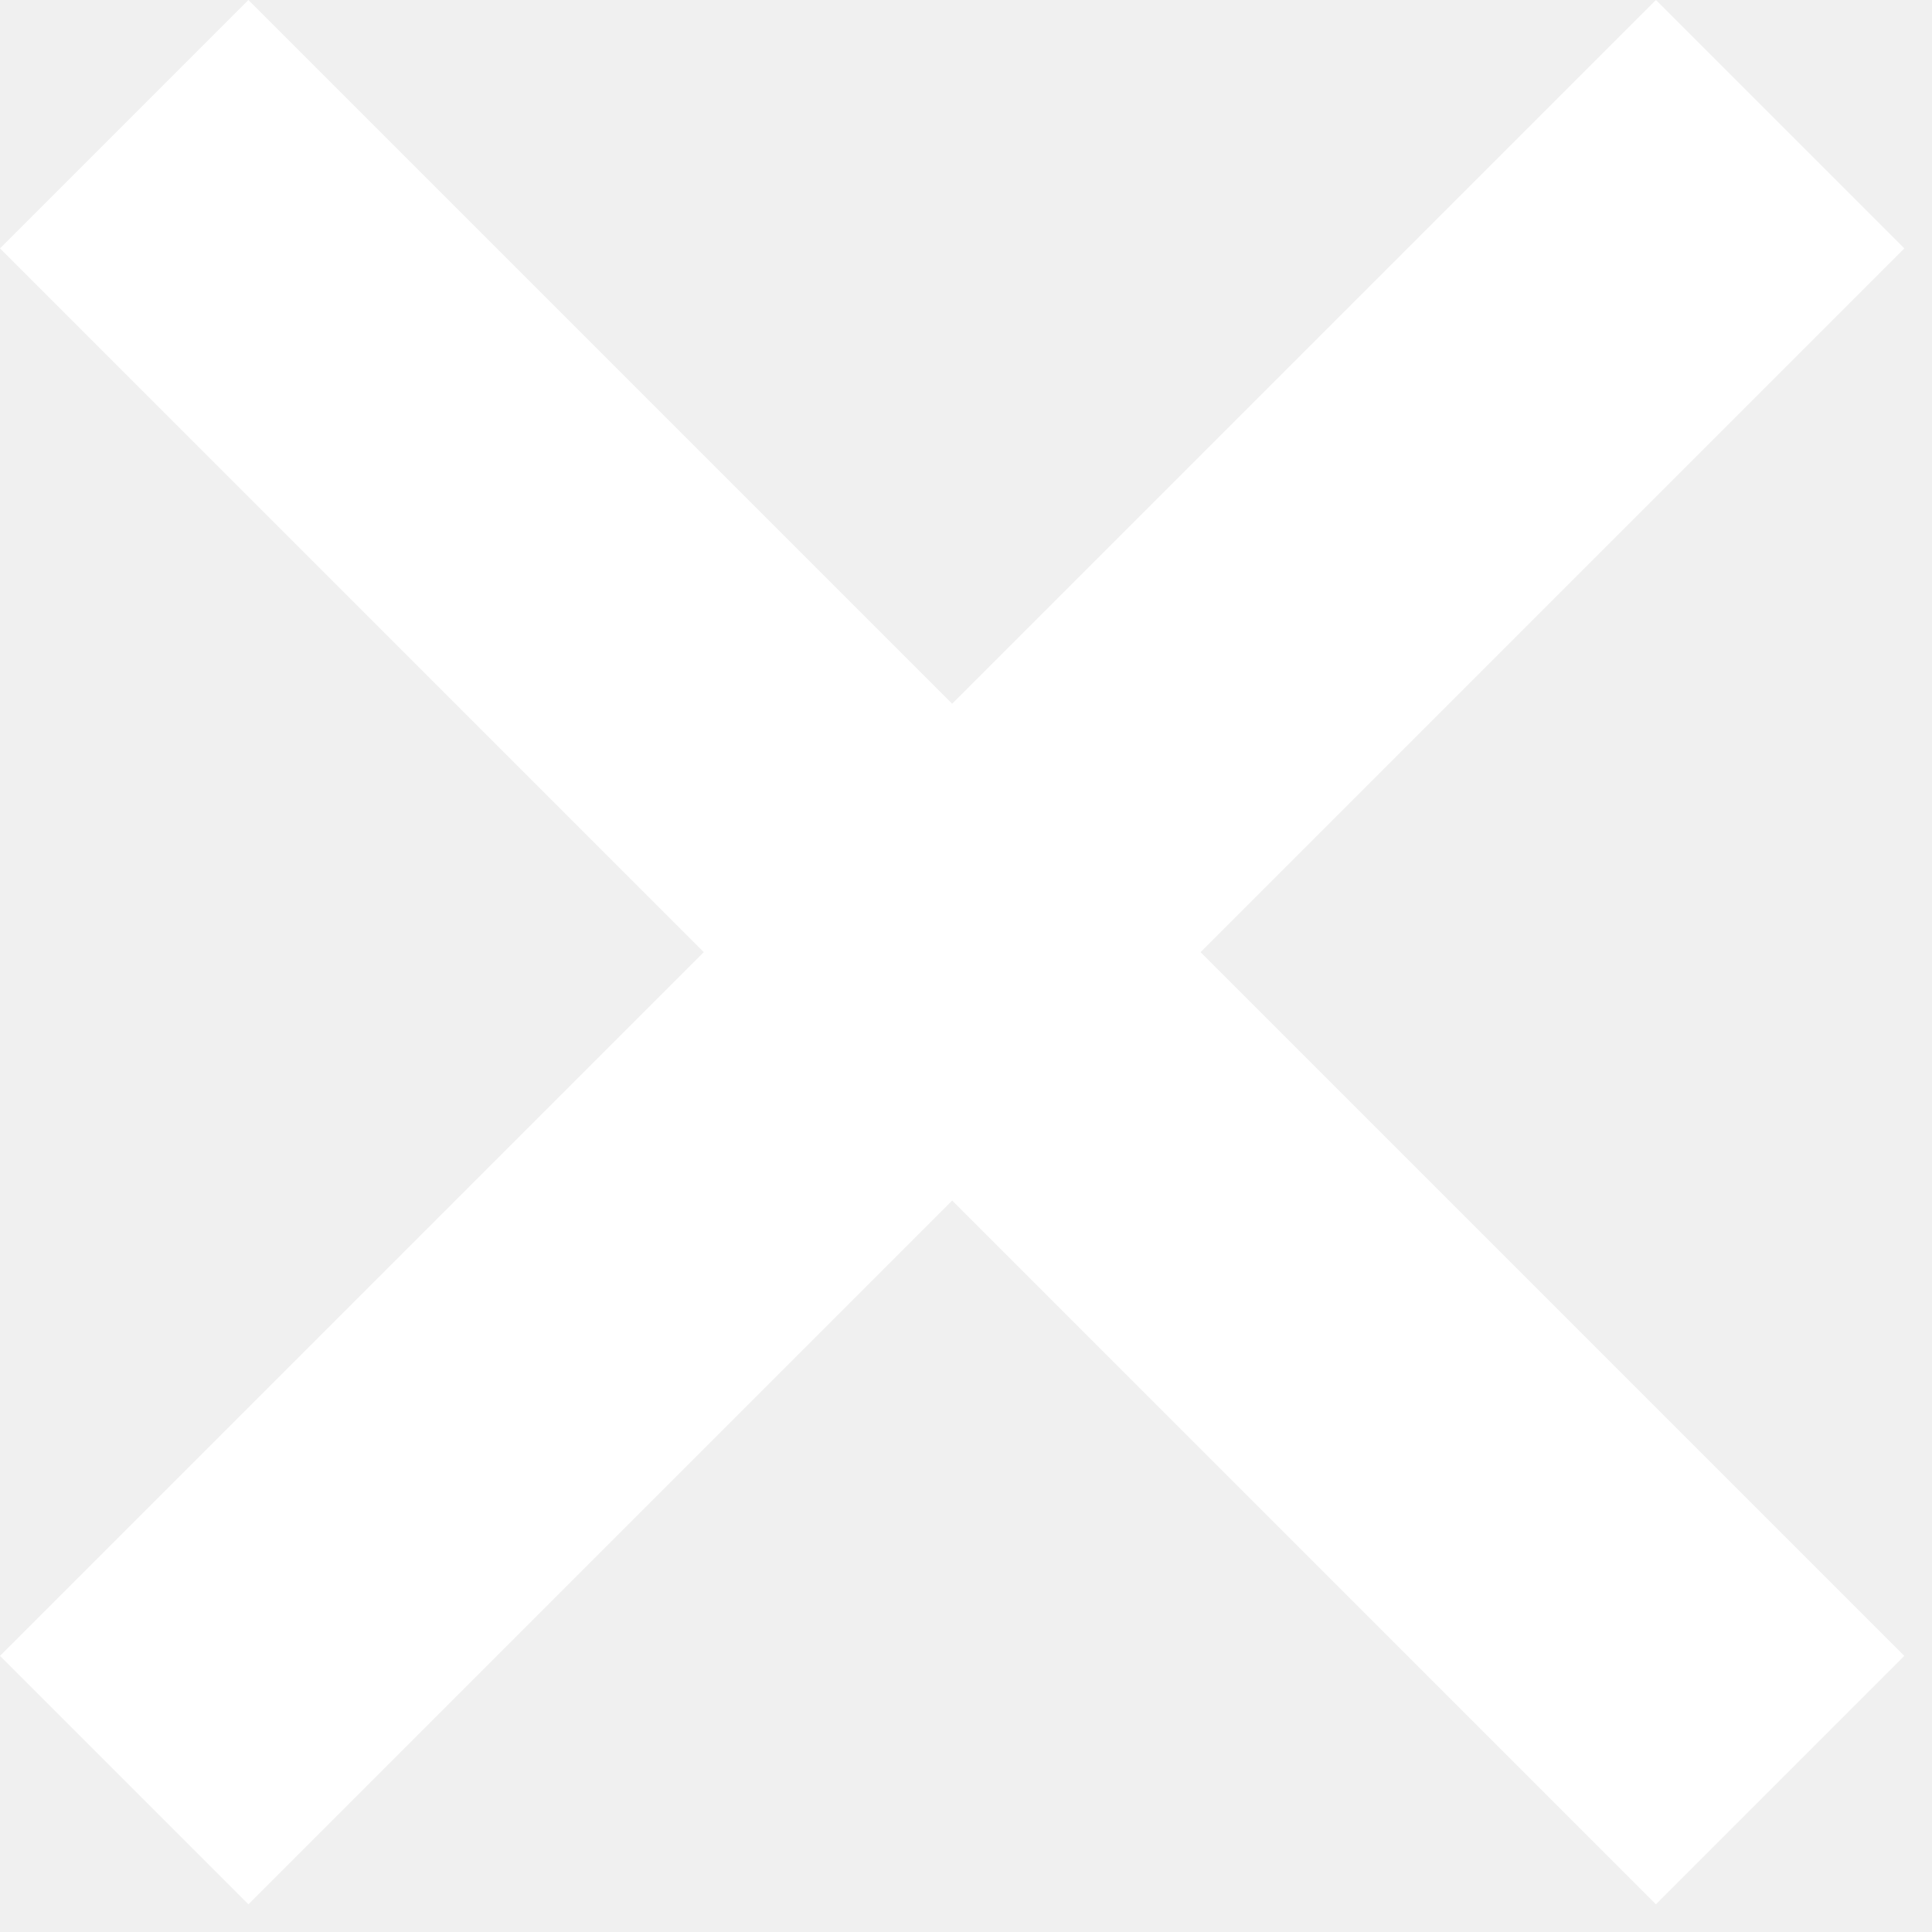
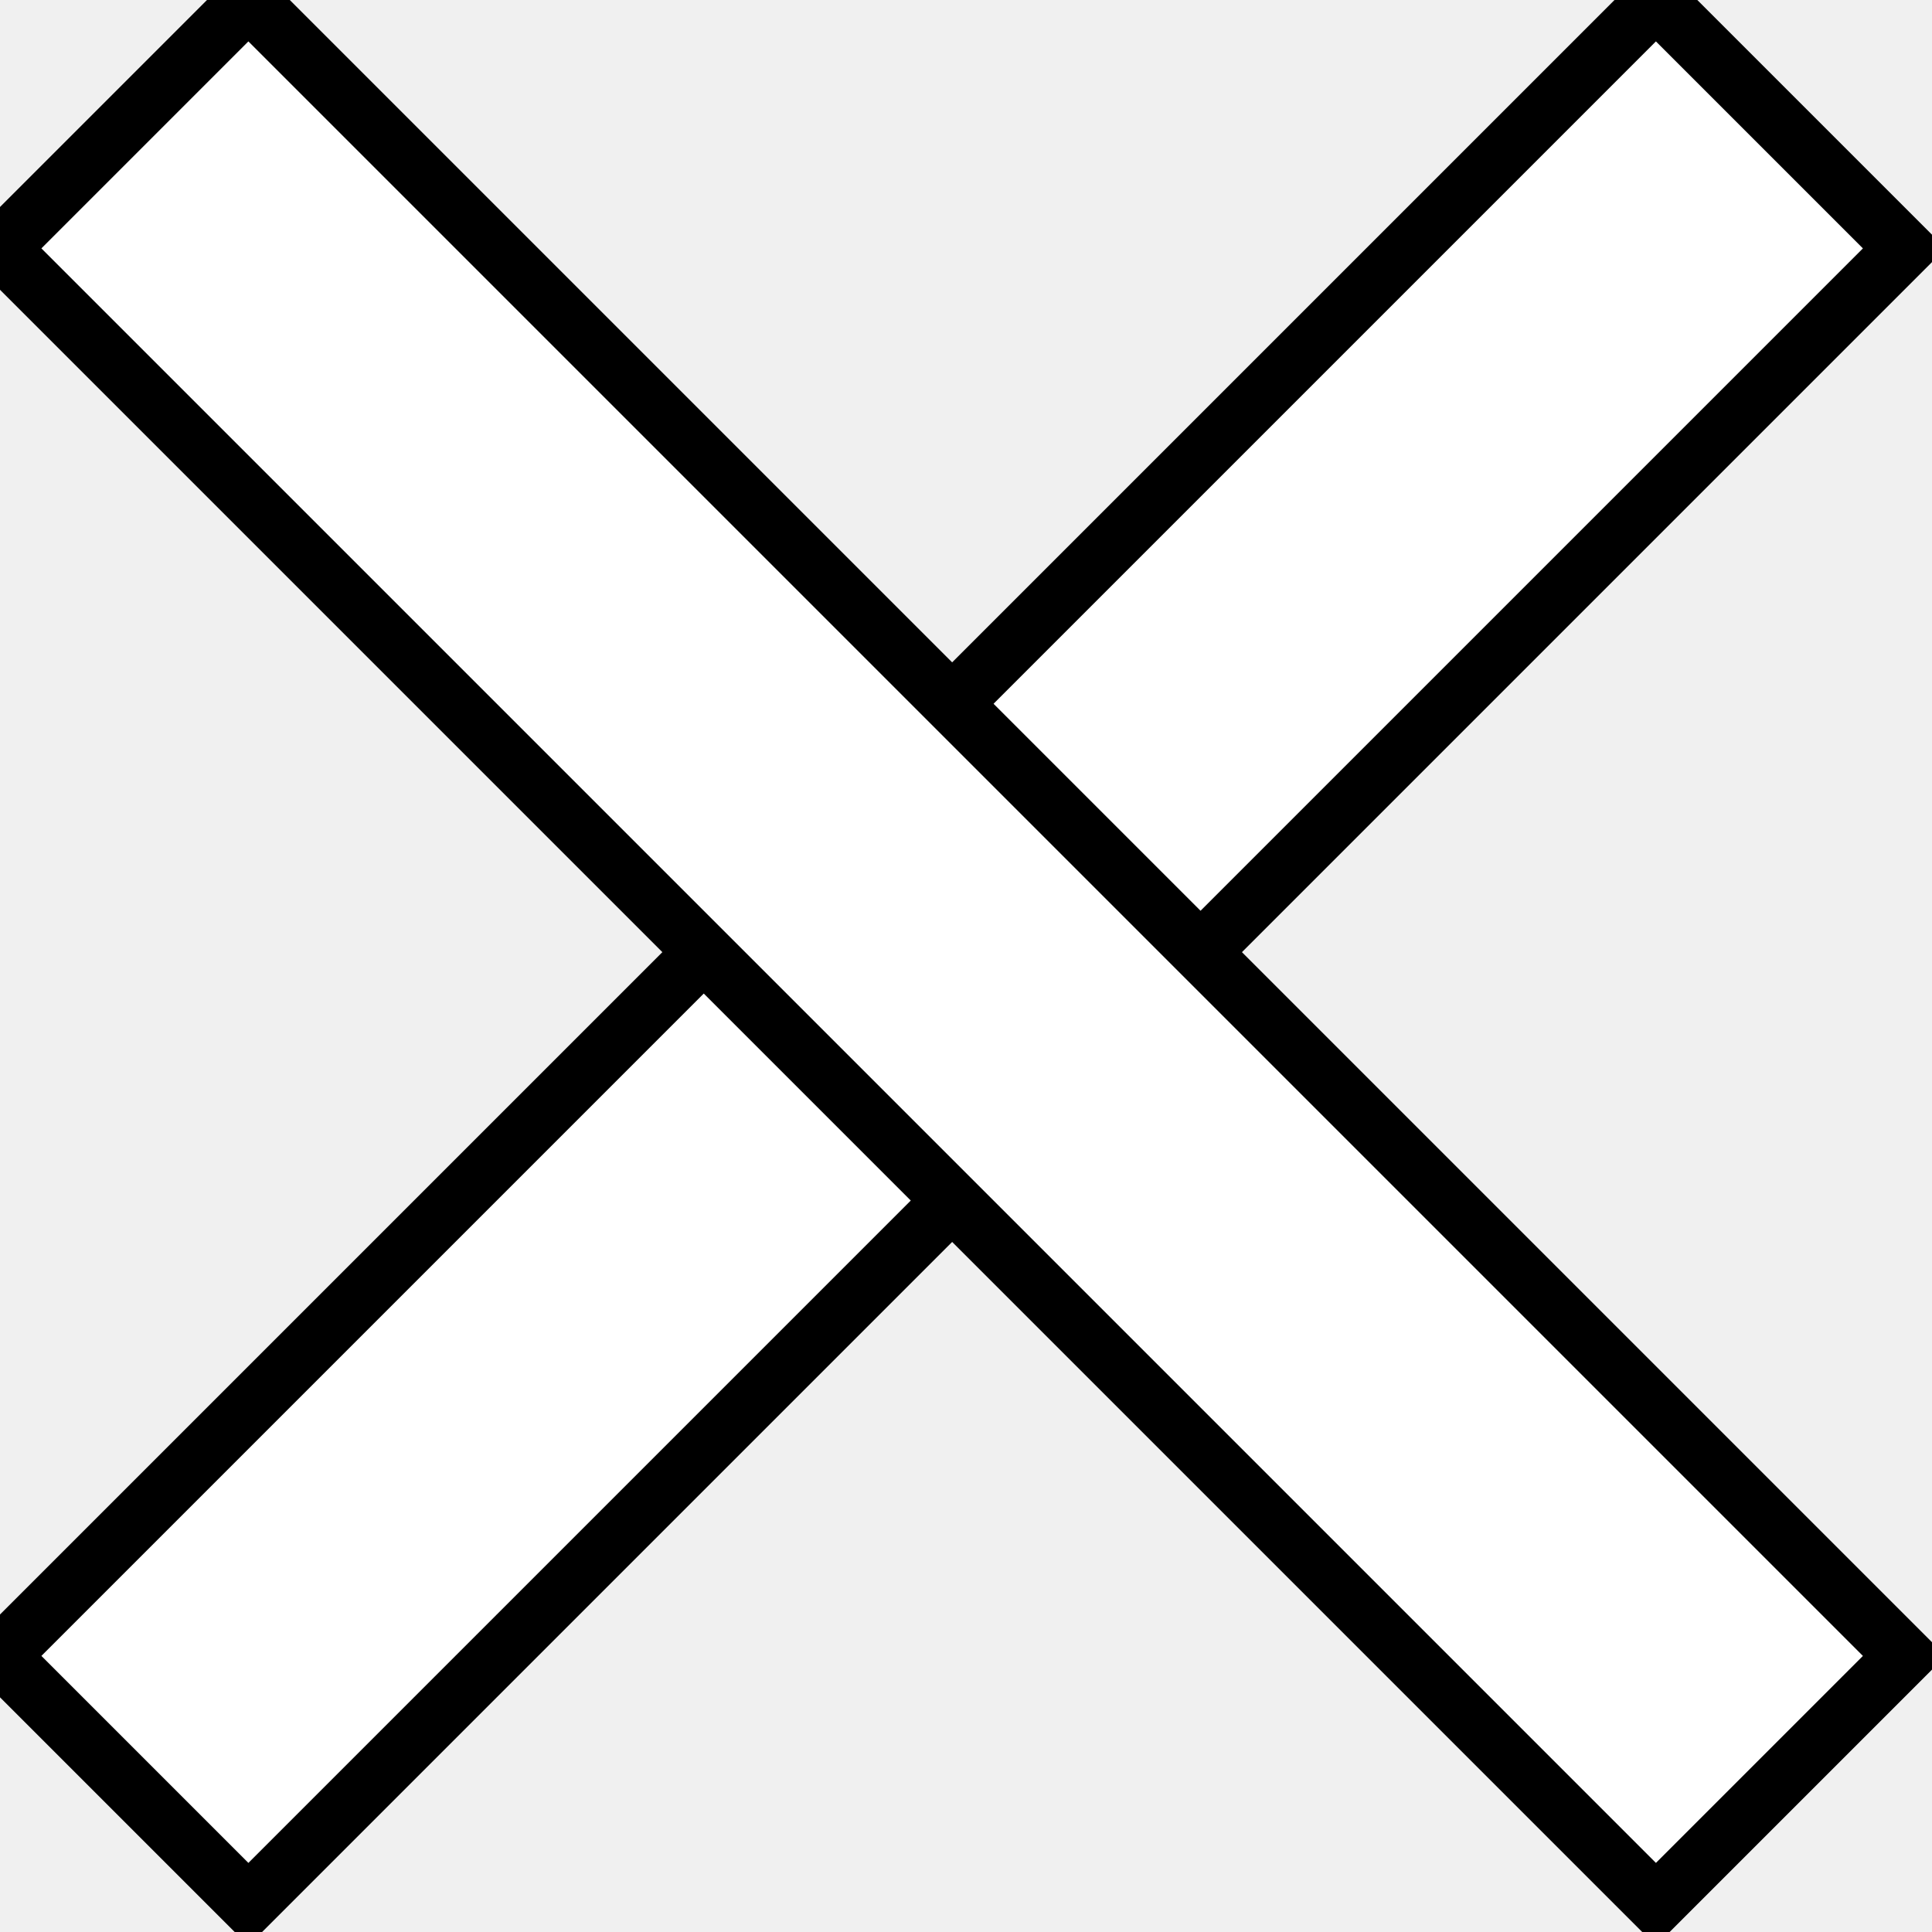
- <svg xmlns="http://www.w3.org/2000/svg" width="33" height="33" viewBox="0 0 33 33" fill="none">
+ <svg xmlns="http://www.w3.org/2000/svg" width="33" height="33" viewBox="0 0 33 33" stroke="#000" fill="none">
  <rect width="40" height="6" transform="matrix(0.707107 -0.707107 -0.707107 -0.707107 4.24268 32.5269)" fill="white" />
  <rect width="40" height="6" transform="matrix(0.707107 0.707107 0.707107 -0.707107 0 4.24265)" fill="white" />
</svg>
